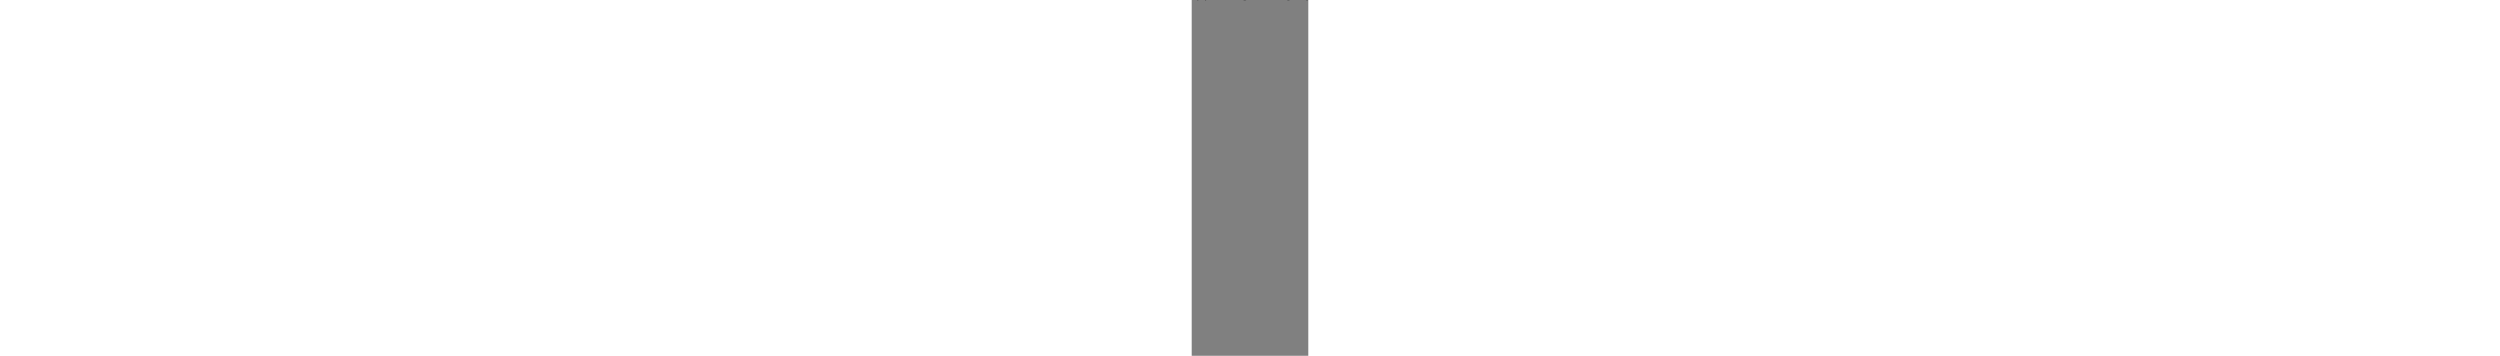
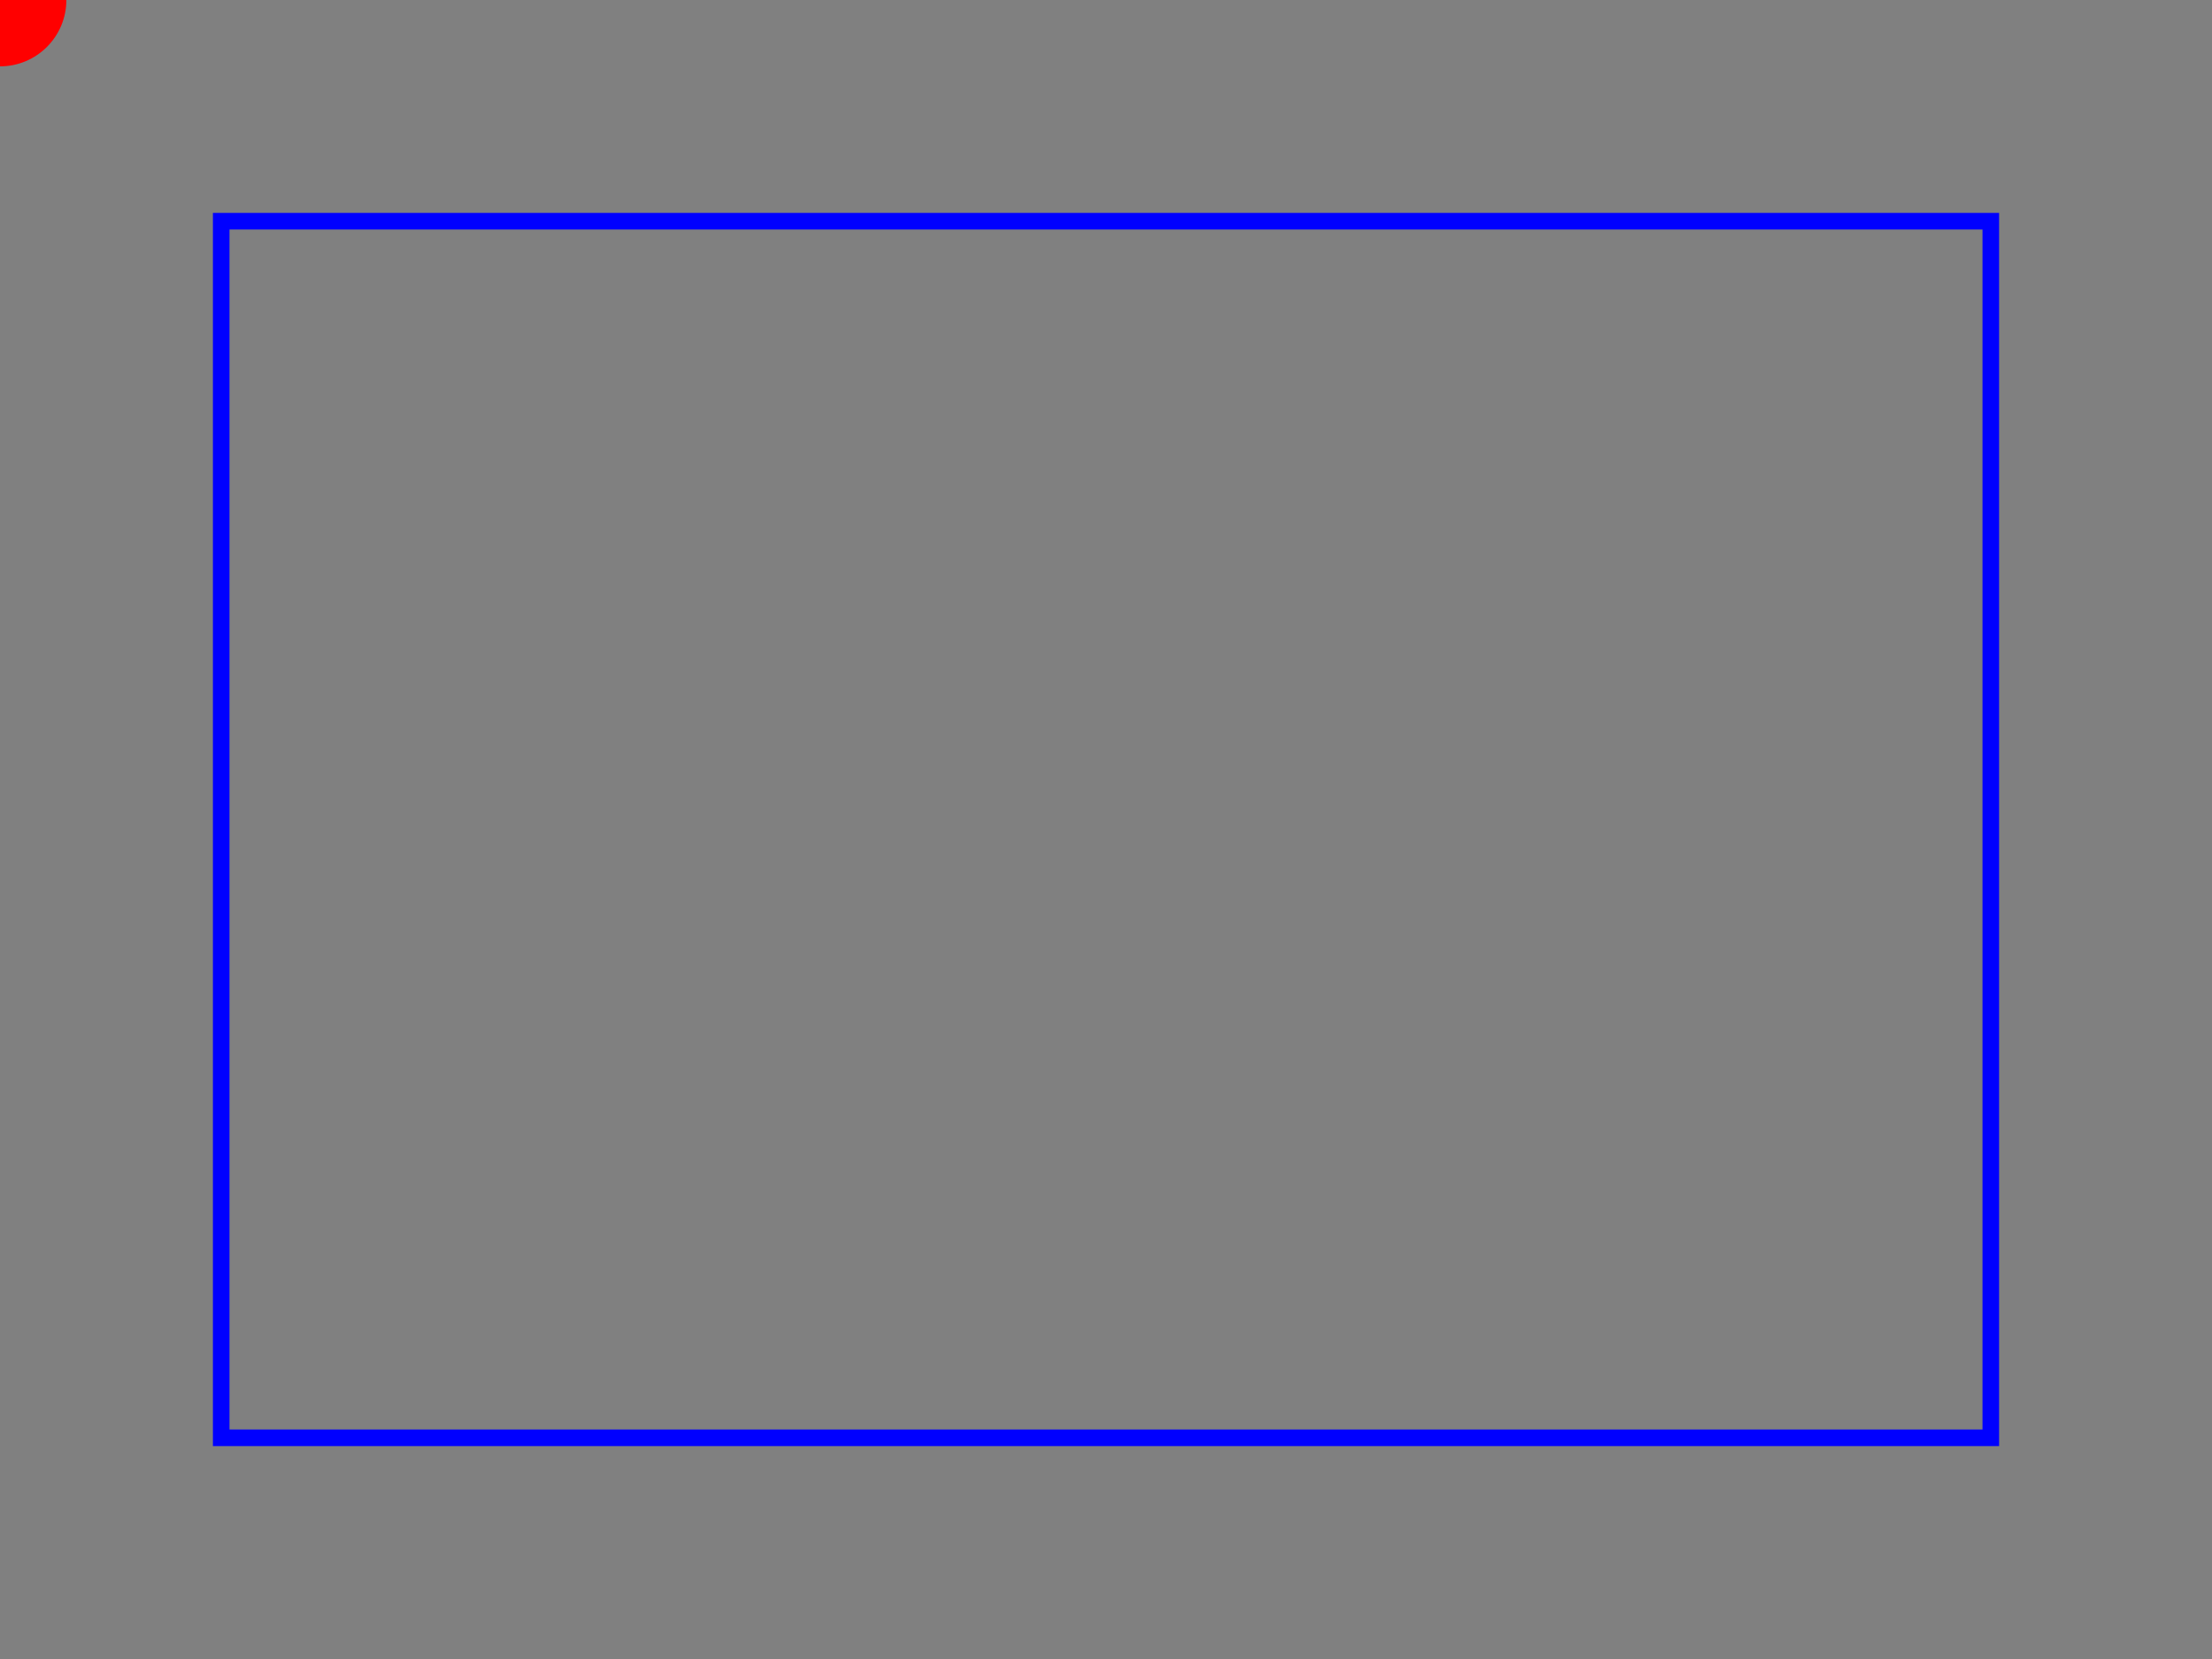
- <svg xmlns="http://www.w3.org/2000/svg" width="100%" height="200" version="1.1">
+ <svg xmlns="http://www.w3.org/2000/svg" width="400" height="300" version="1.1">
  <rect width="100%" height="100%" fill="gray" />
-   <circle />
-   <rect />
-   <polygon />
-   <text>
-       Willkommen!
-     </text>
-   <g>
-     <path />
-     <circle>
-       <animateMotion />
-     </circle>
-   </g>
+   <path d="M 40,40 L 360,40 L 360,260 L 40,260 Z" style="fill:none;stroke:blue;stroke-width:3" />
+   <circle cx="0" cy="0" r="12" fill="red">
+     <animateMotion dur="22s" repeatCount="indefinite" path="M 40,40 L 360,40 L 360,260 L 40,260 Z" />
+   </circle>
</svg>
